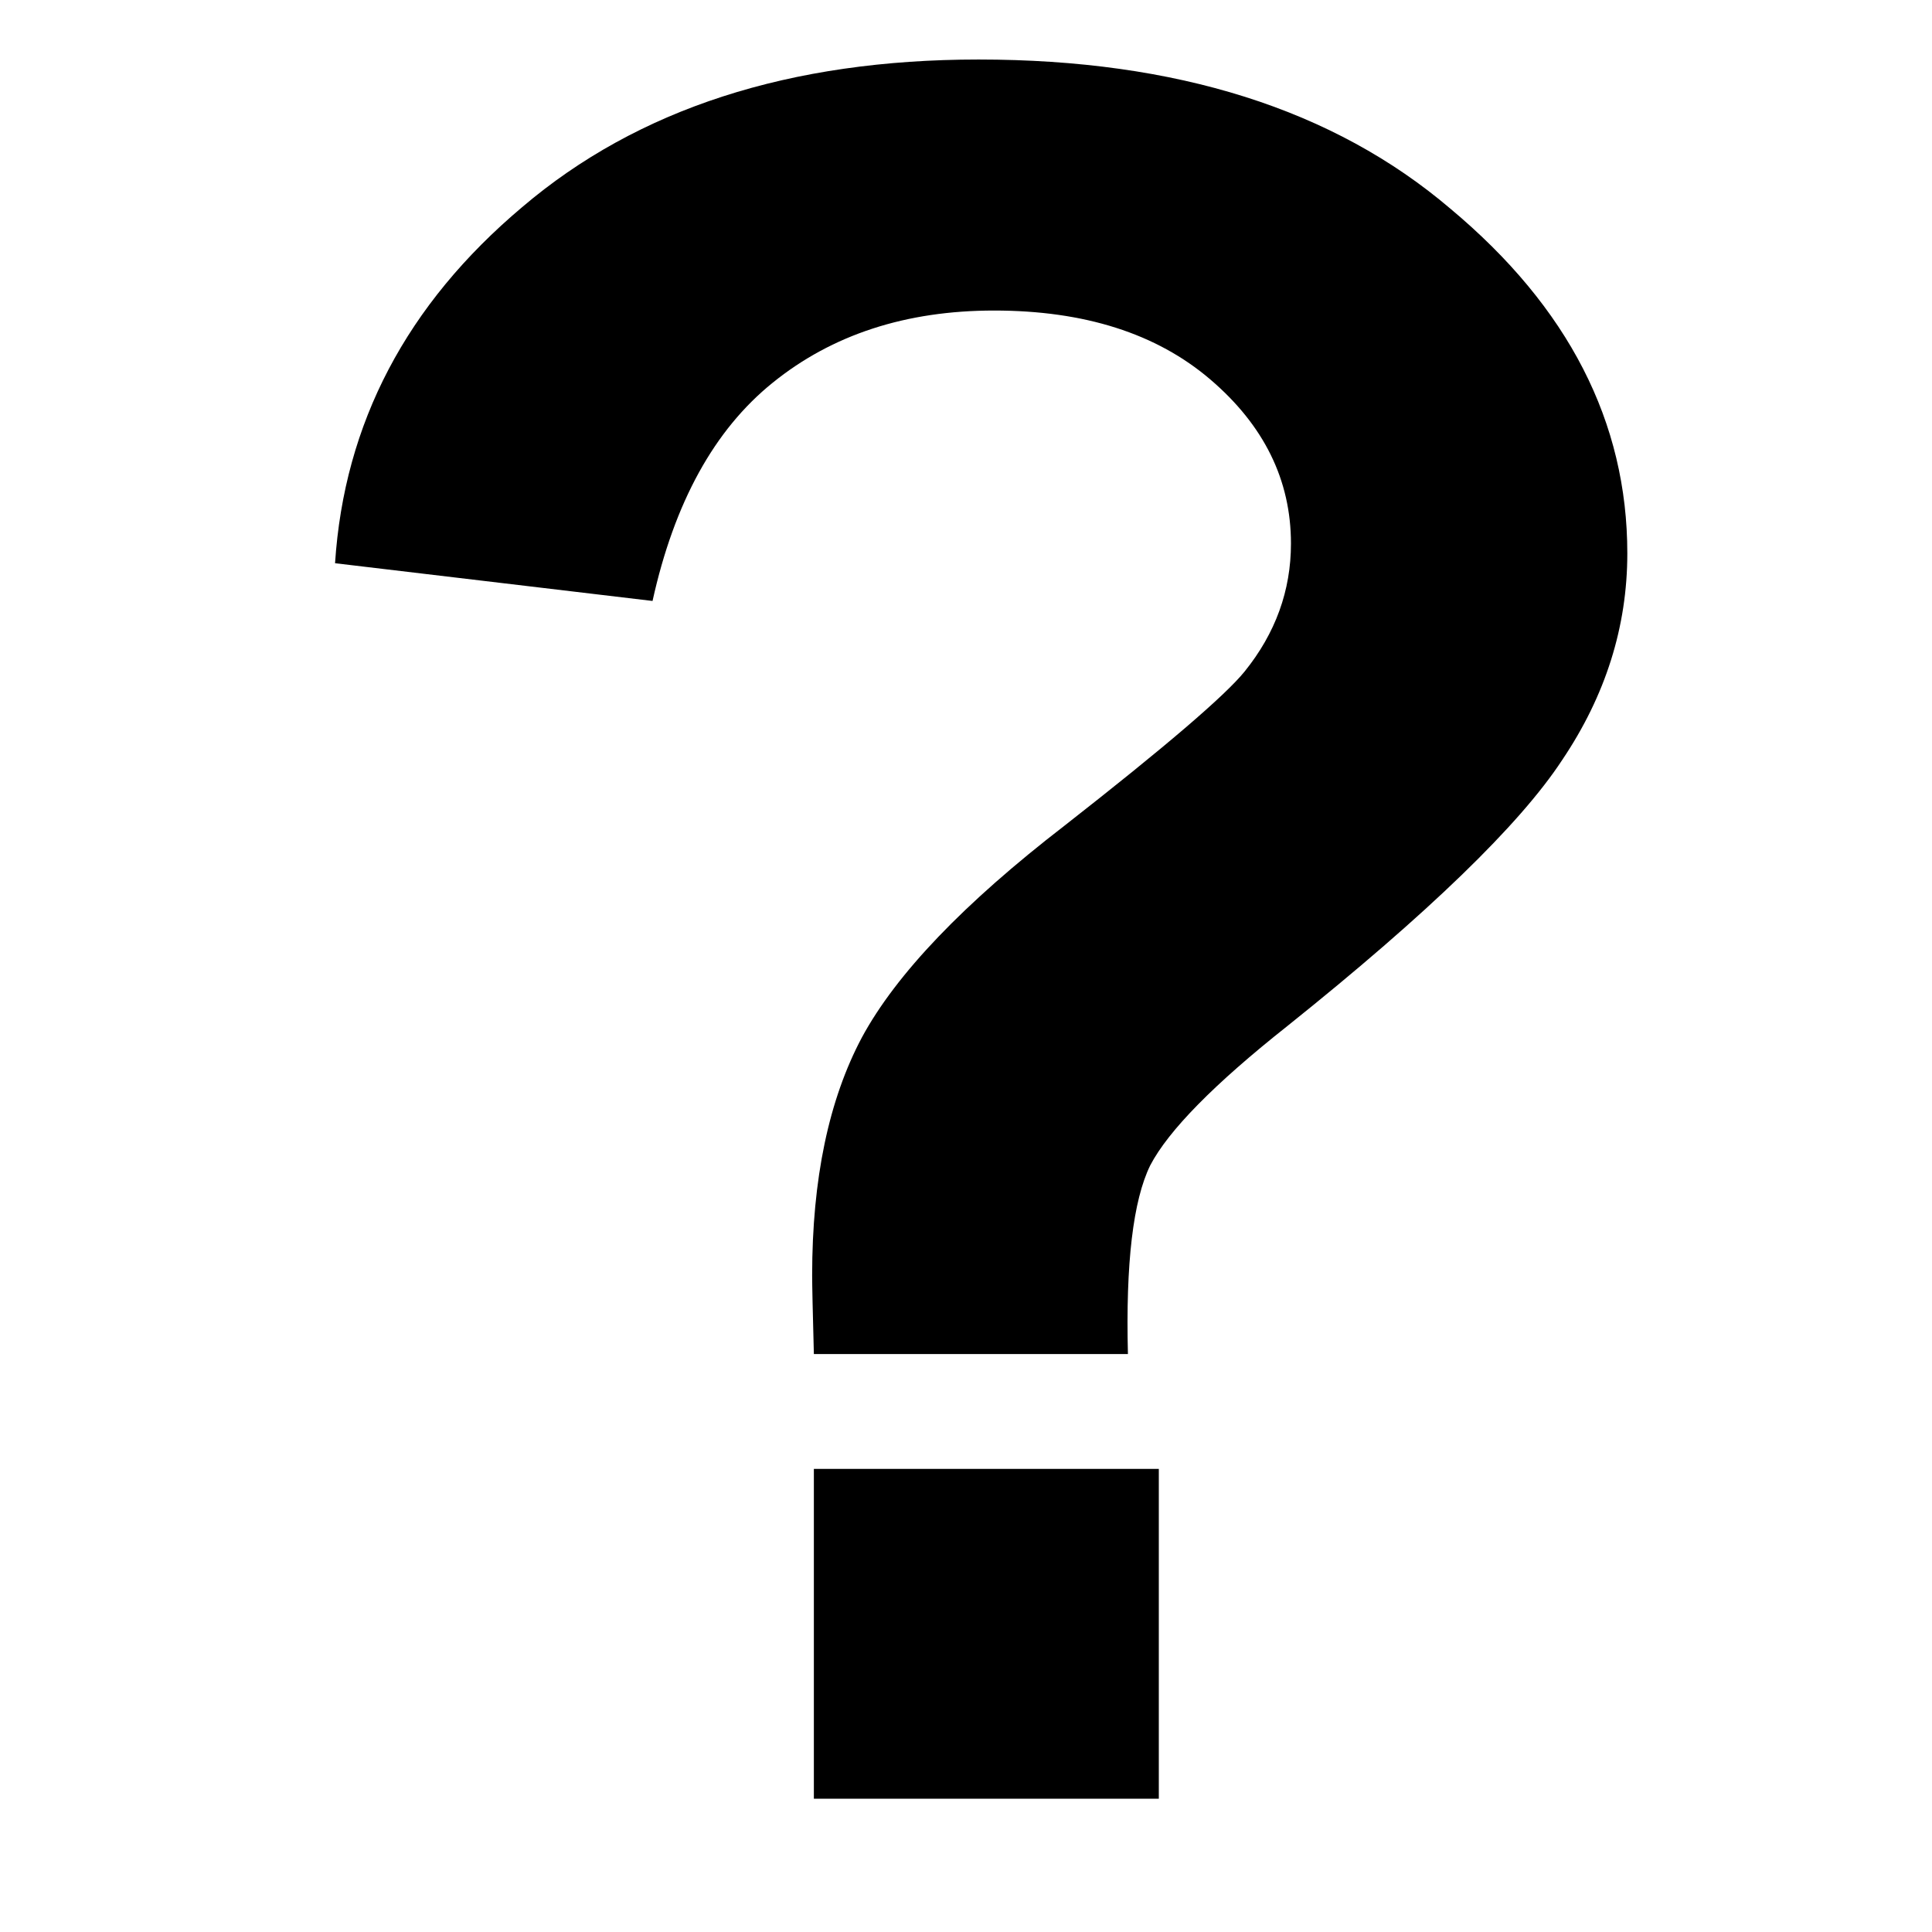
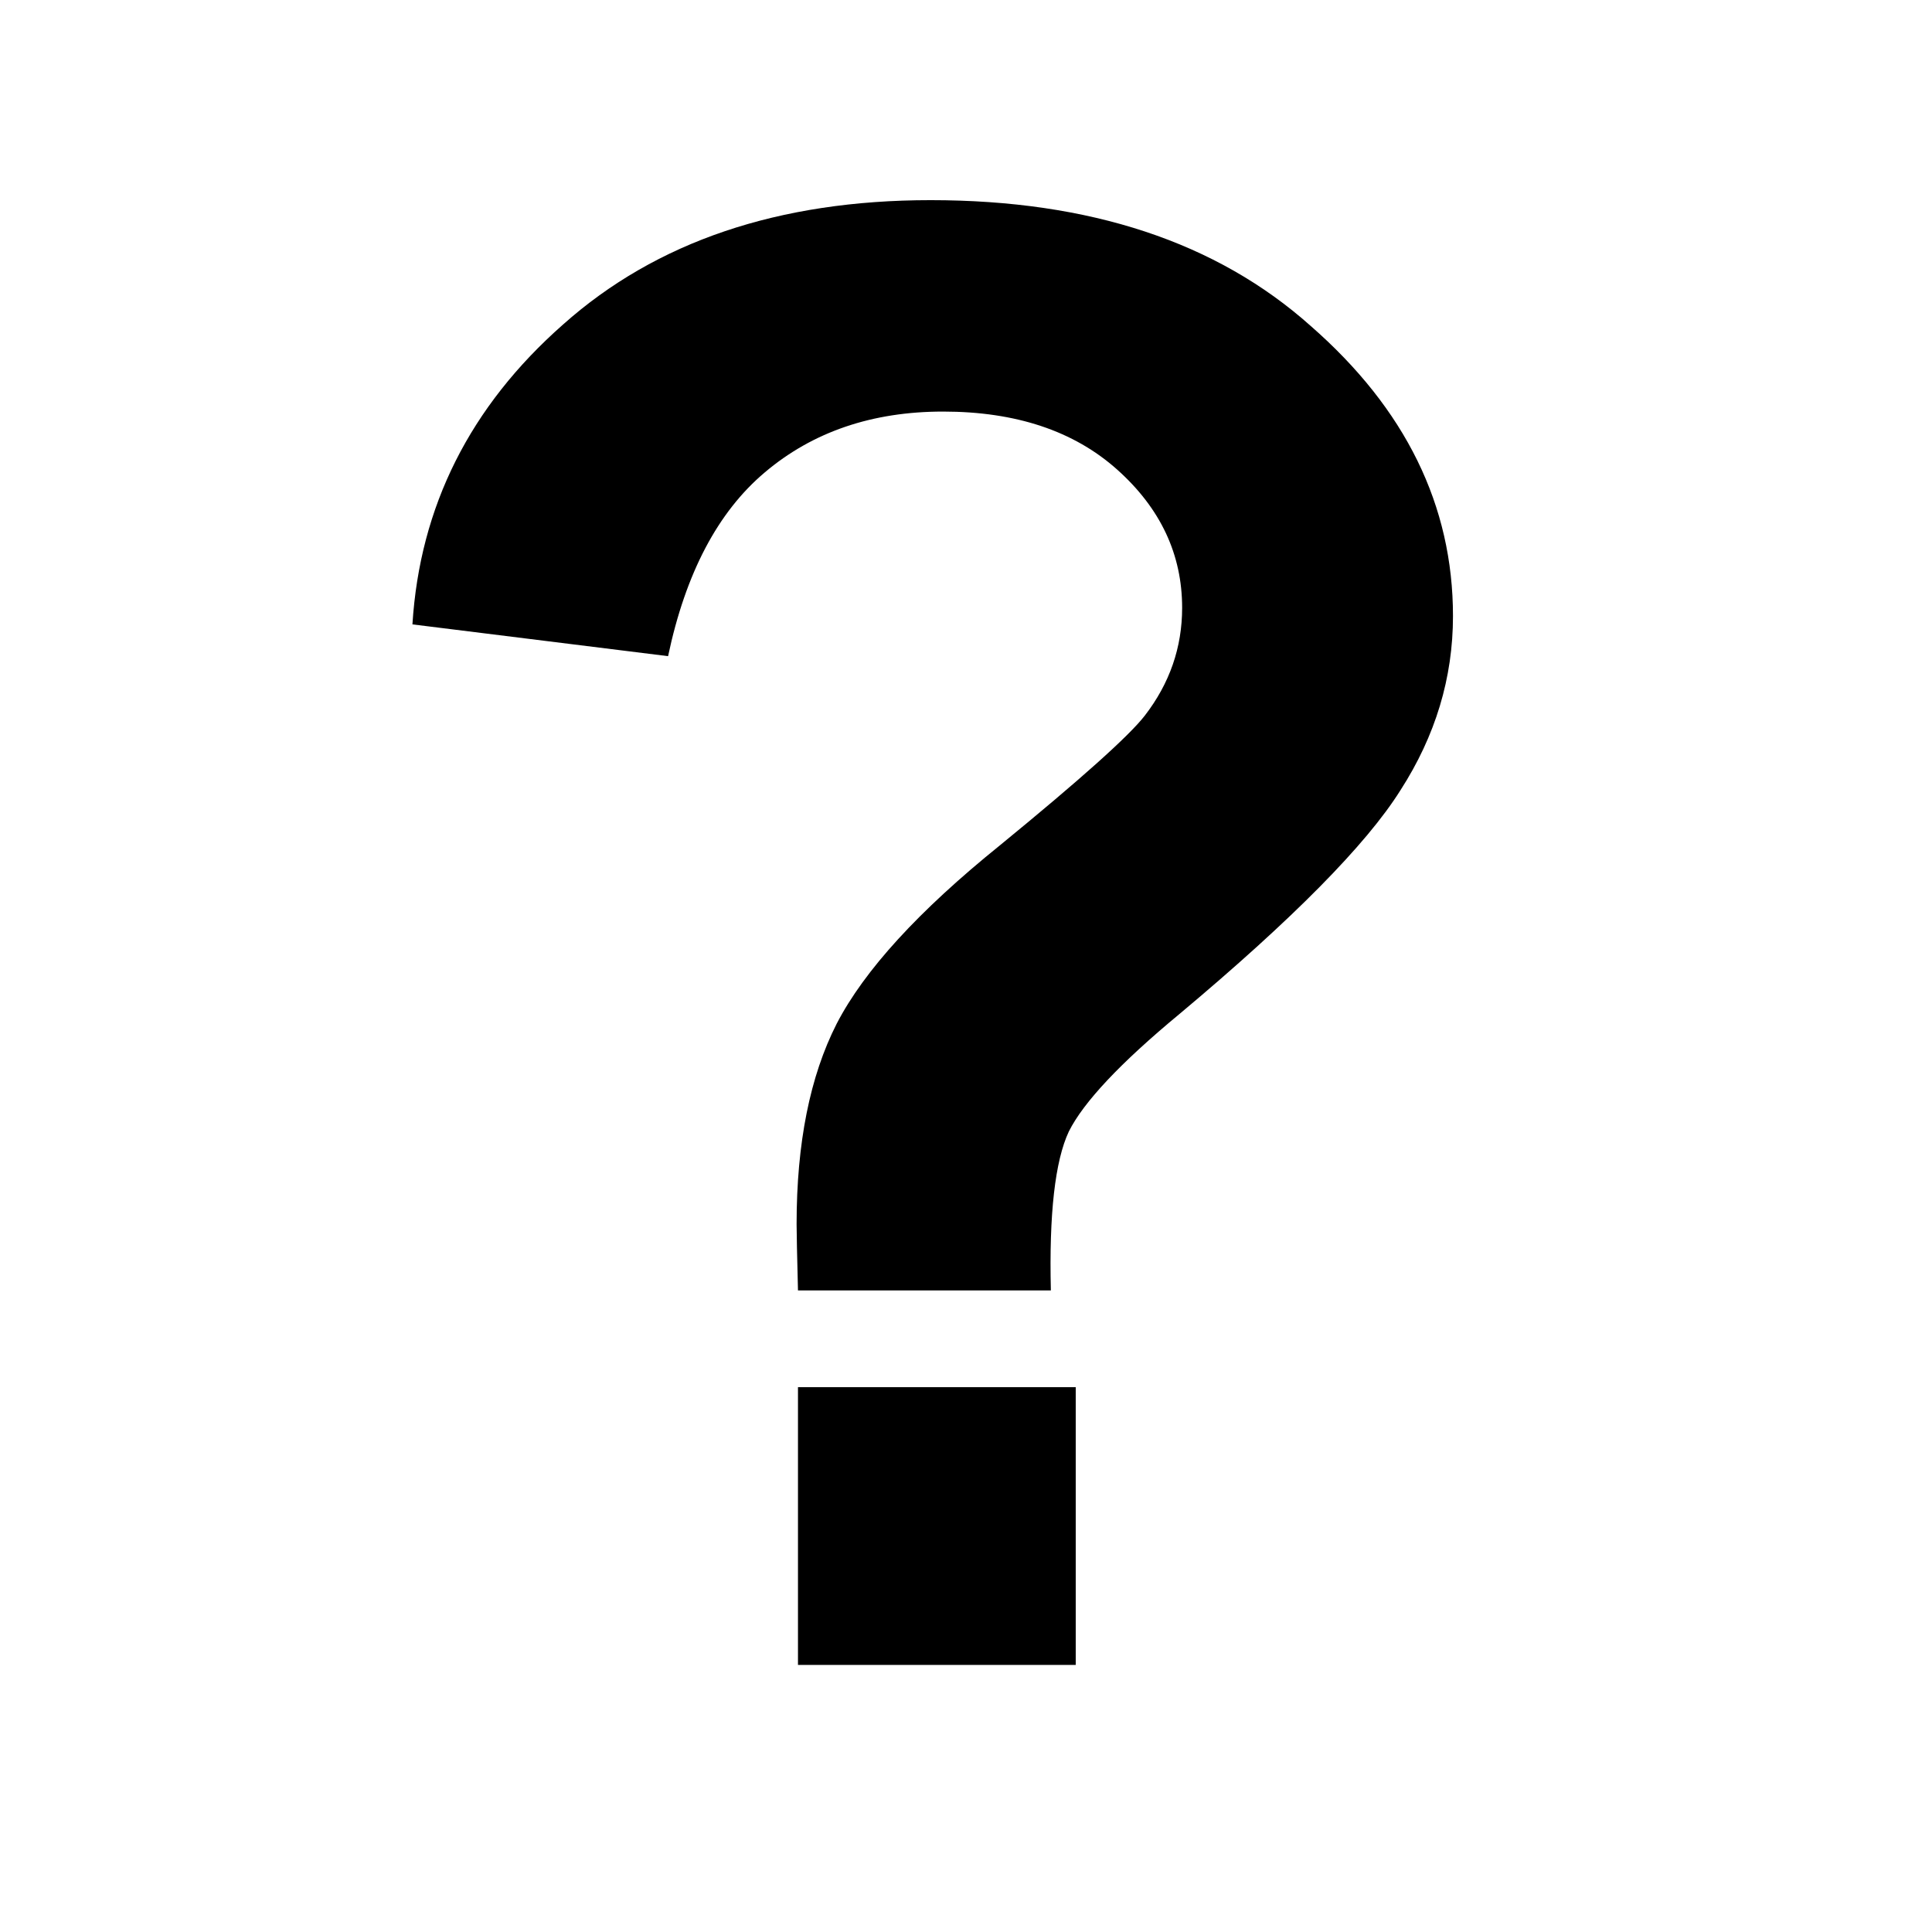
- <svg xmlns="http://www.w3.org/2000/svg" version="1.1" x="0px" y="0px" width="512px" height="512px" viewBox="0 0 512 512" id="svg3336">
-   <defs id="defs3342" />
-   <g style="font-style:normal;font-weight:normal;font-size:40px;line-height:125%;font-family:sans-serif;letter-spacing:0px;word-spacing:0px;fill:#000000;fill-opacity:1;stroke:none;stroke-width:1px;stroke-linecap:butt;stroke-linejoin:miter;stroke-opacity:1" id="text3346" transform="matrix(2.483837,0,0,2.374656,-364.8796,-308.4177)">
-     <path d="m 267.244,280.99 -33.508,0 q -0.183,-7.141 -0.183,-8.789 0,-16.113 5.31,-26.55 5.493,-10.62 21.606,-23.621 16.113,-13.184 19.226,-17.212 4.944,-6.409 4.944,-14.282 0,-10.62 -8.606,-18.311 -8.606,-7.69 -23.071,-7.69 -14.099,0 -23.621,8.057 -9.338,7.874 -12.817,24.353 l -33.875,-4.211 q 1.465,-23.438 19.958,-39.734 18.494,-16.479 48.706,-16.479 31.677,0 50.354,16.663 18.86,16.479 18.86,38.452 0,12.268 -6.958,23.071 -6.775,10.803 -29.297,29.663 -11.719,9.705 -14.648,15.564 -2.747,5.859 -2.38,21.057 z m -33.508,49.622 0,-36.804 36.804,0 0,36.804 -36.804,0 z" style="font-style:normal;font-variant:normal;font-weight:bold;font-stretch:normal;font-size:375px;font-family:Utsaah;-inkscape-font-specification:'Utsaah Bold'" id="path3351" />
+ <svg xmlns="http://www.w3.org/2000/svg" version="1.1" width="512px" height="512px" viewBox="0 0 512 512">
+   <g>
+     <path transform="scale(2) translate(-128,-110)" d="m 267.244,280.99 -33.508,0 q -0.183,-7.141 -0.183,-8.789 0,-16.113 5.31,-26.55 5.493,-10.62 21.606,-23.621 16.113,-13.184 19.226,-17.212 4.944,-6.409 4.944,-14.282 0,-10.62 -8.606,-18.311 -8.606,-7.69 -23.071,-7.69 -14.099,0 -23.621,8.057 -9.338,7.874 -12.817,24.353 l -33.875,-4.211 q 1.465,-23.438 19.958,-39.734 18.494,-16.479 48.706,-16.479 31.677,0 50.354,16.663 18.86,16.479 18.86,38.452 0,12.268 -6.958,23.071 -6.775,10.803 -29.297,29.663 -11.719,9.705 -14.648,15.564 -2.747,5.859 -2.38,21.057 z m -33.508,49.622 0,-36.804 36.804,0 0,36.804 -36.804,0 z" id="path3351" />
  </g>
</svg>
